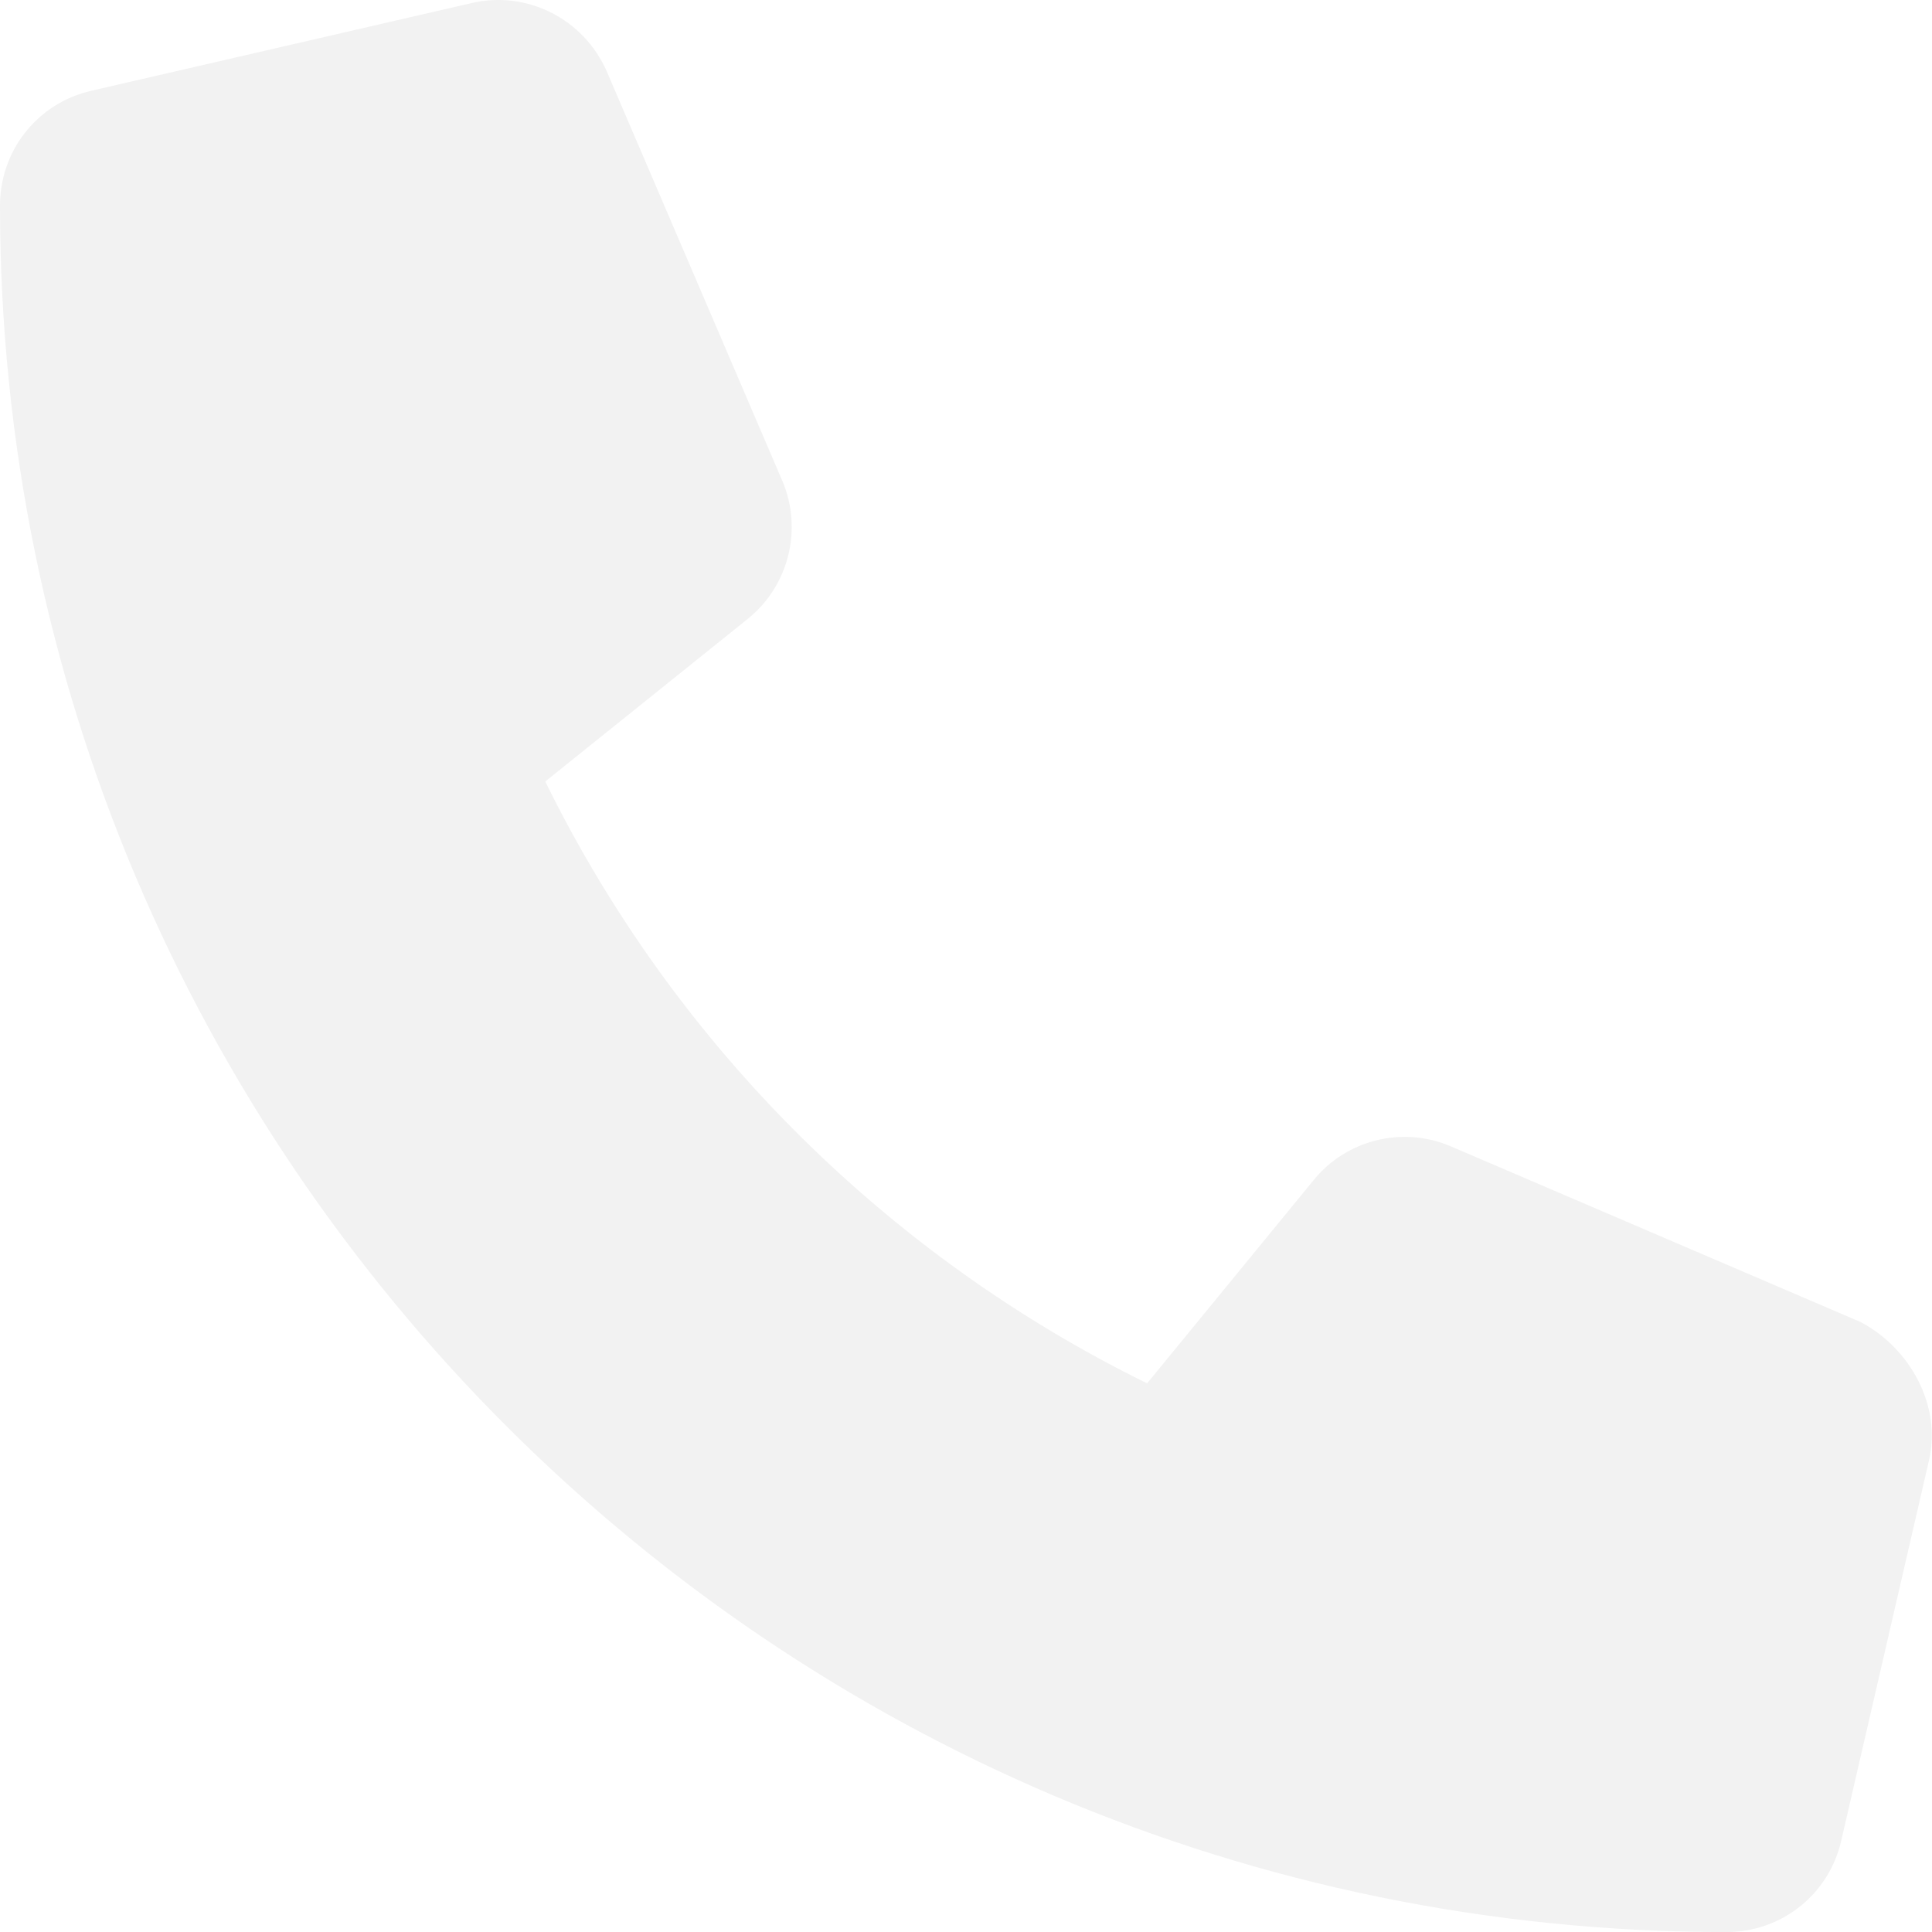
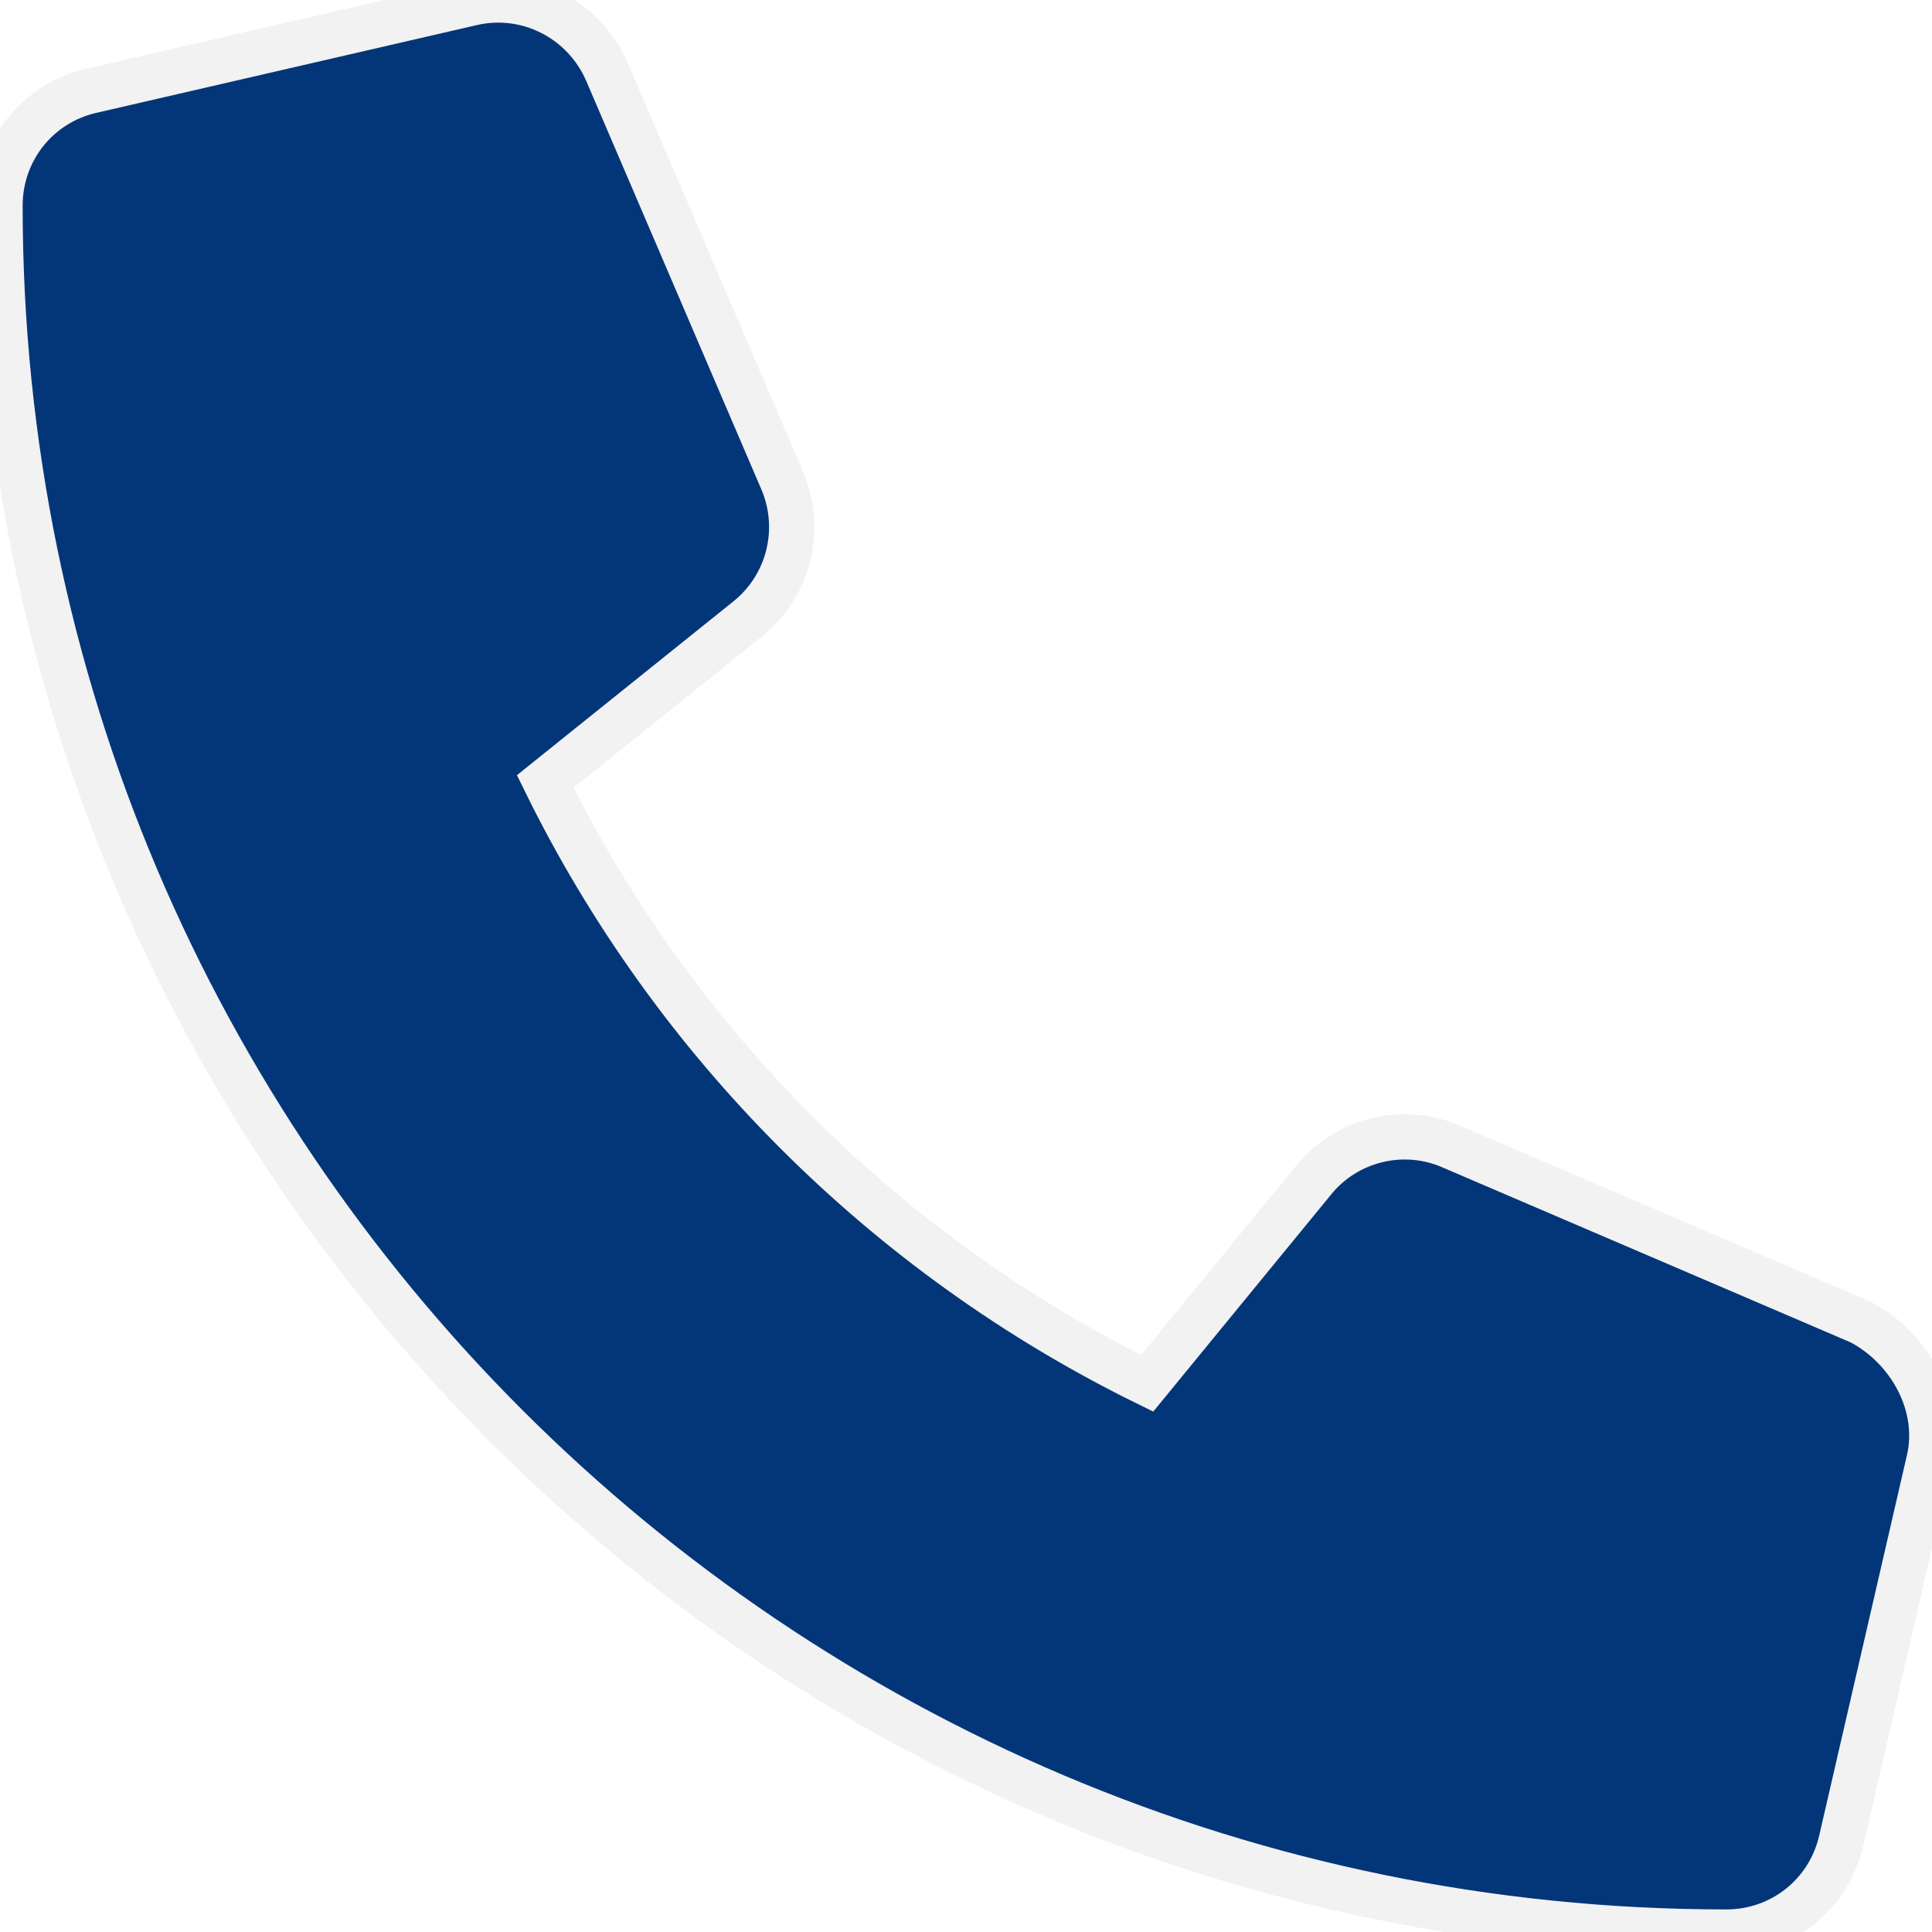
- <svg xmlns="http://www.w3.org/2000/svg" viewBox="0 0 512 512" fill="#f2f2f2">
+ <svg xmlns="http://www.w3.org/2000/svg" viewBox="0 0 512 512" fill="#033678" stroke="#f2f2f2" stroke-width="12px">
  <path d="M511.2 387l-23.25 100.8c-3.266 14.25-15.79 24.22-30.46 24.22C205.2 512 0 306.8 0 54.5c0-14.66 9.969-27.2 24.22-30.45l100.8-23.25C139.7-2.602 154.7 5.018 160.8 18.92l46.52 108.5c5.438 12.78 1.77 27.67-8.98 36.45L144.5 207.1c33.98 69.22 90.26 125.5 159.5 159.5l44.08-53.8c8.688-10.78 23.69-14.51 36.47-8.975l108.5 46.51C506.1 357.2 514.6 372.4 511.2 387z" />
</svg>
